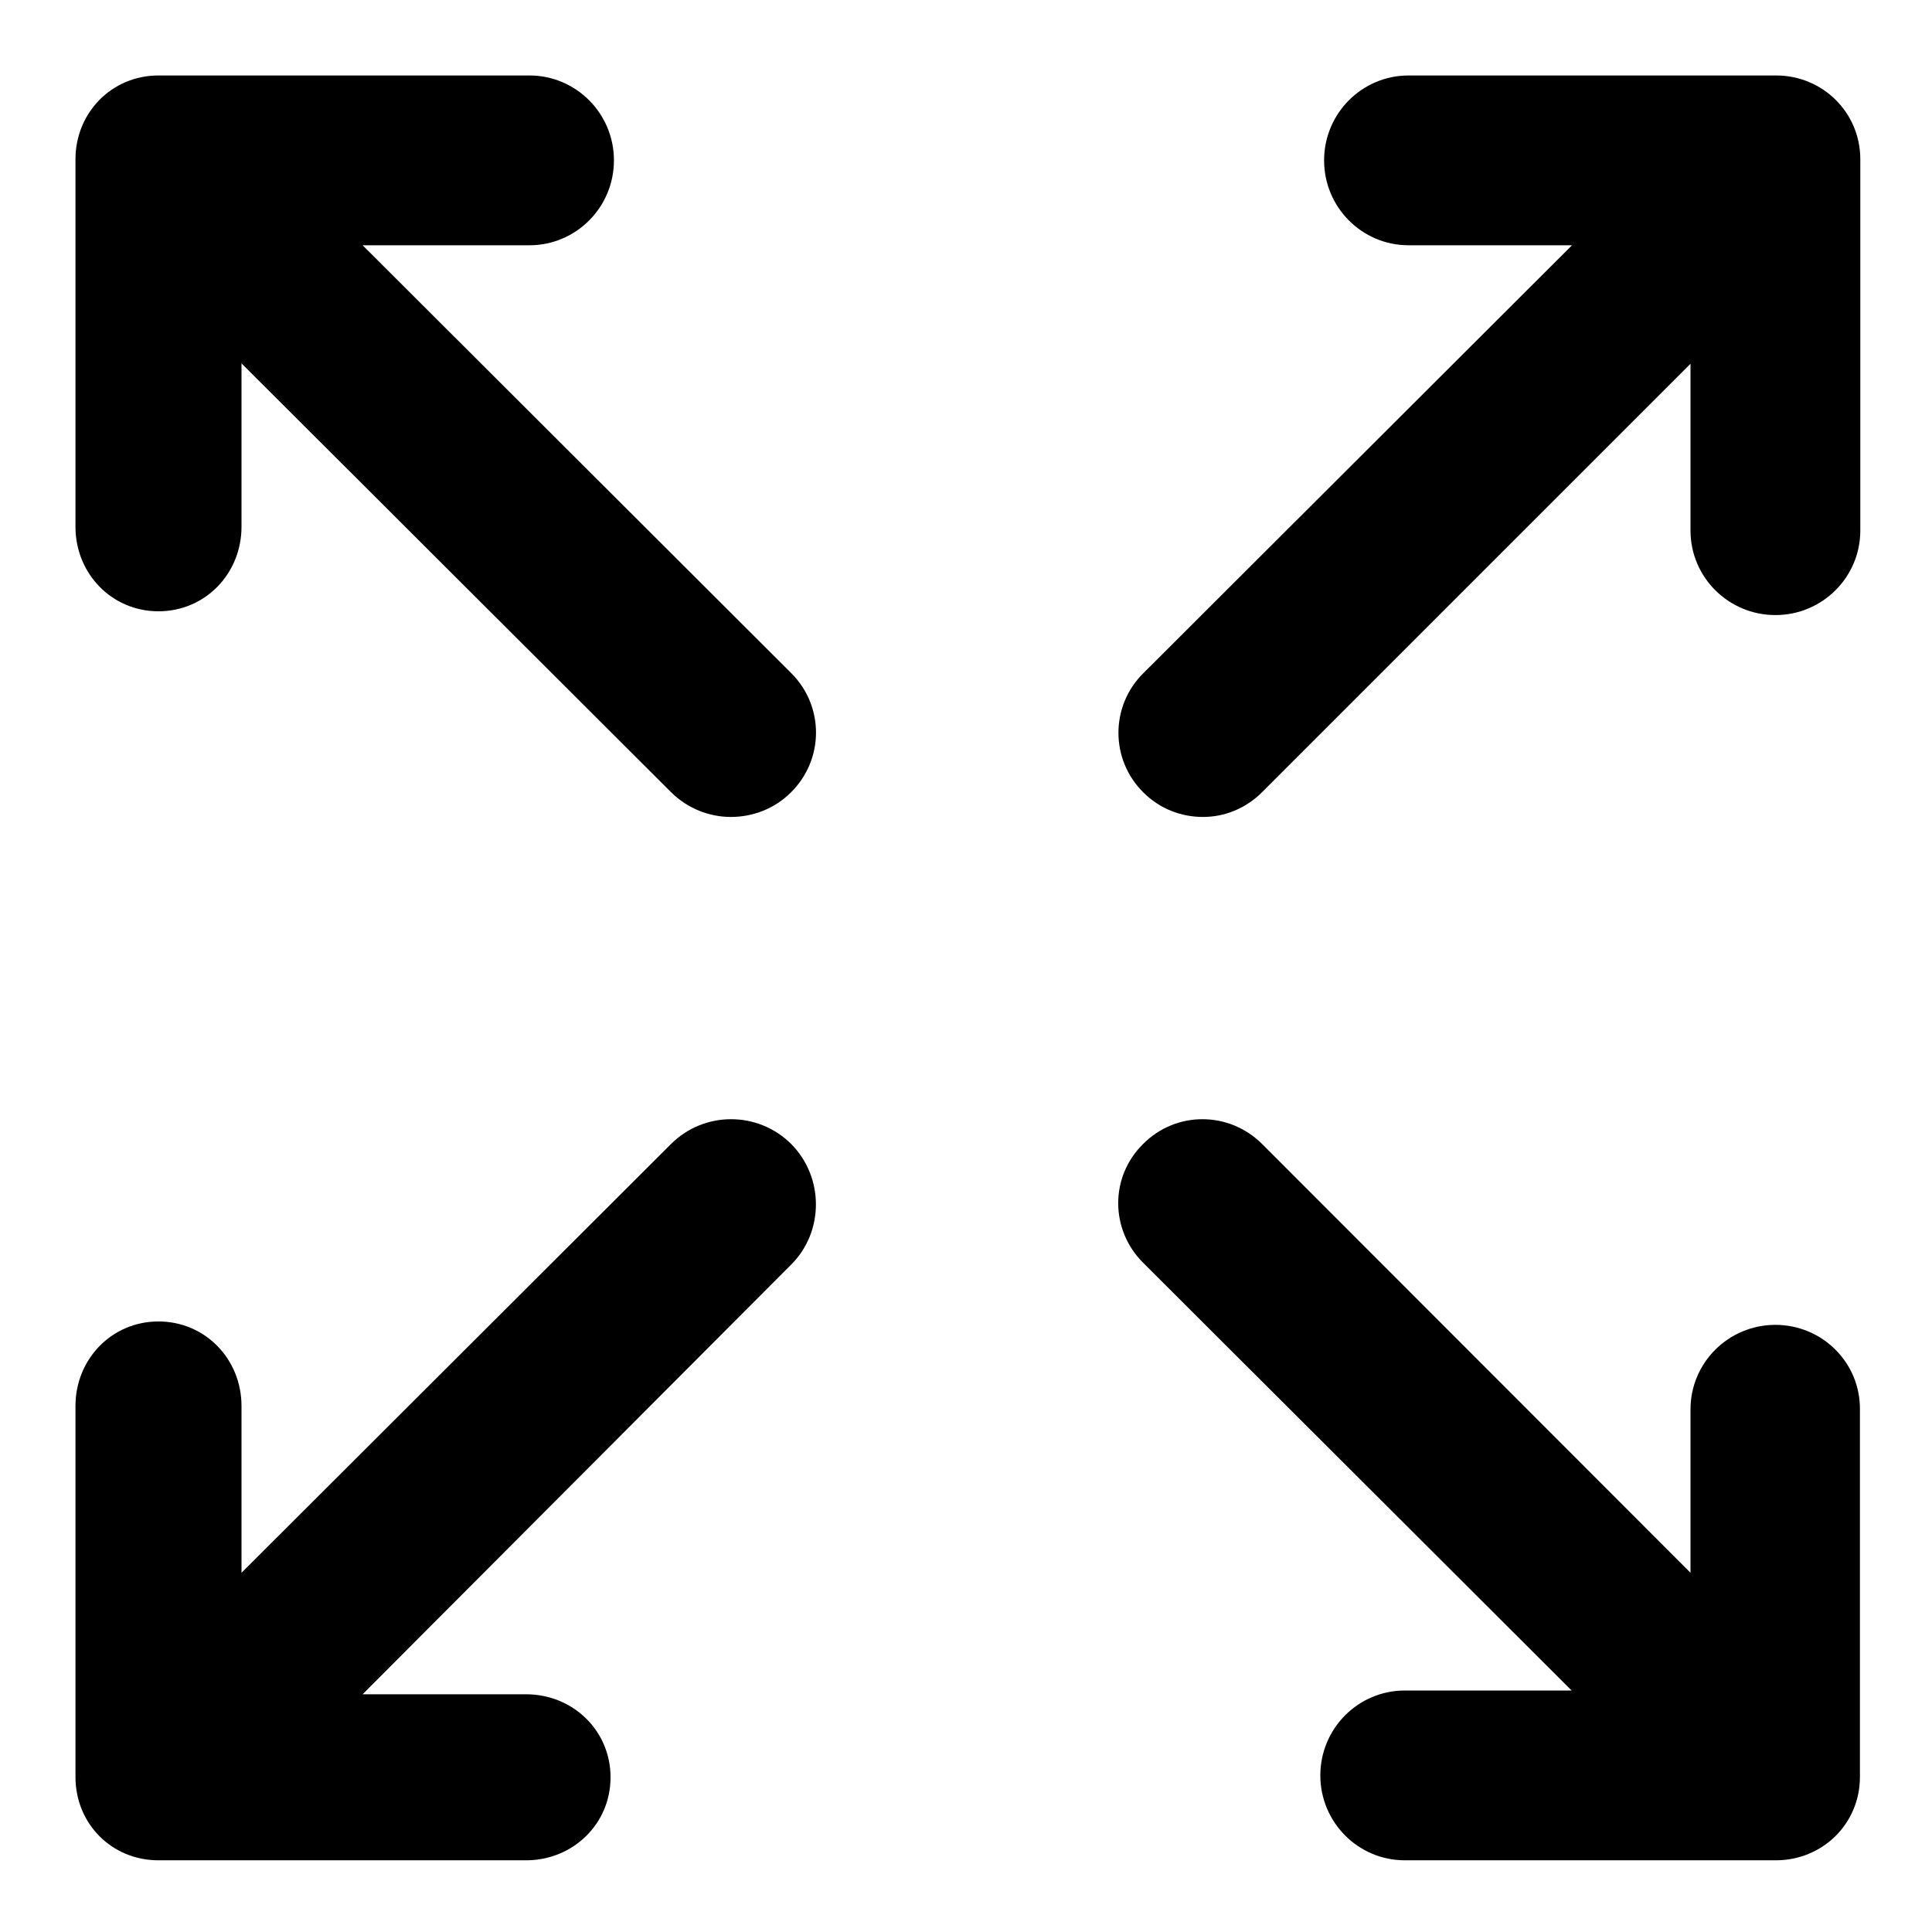
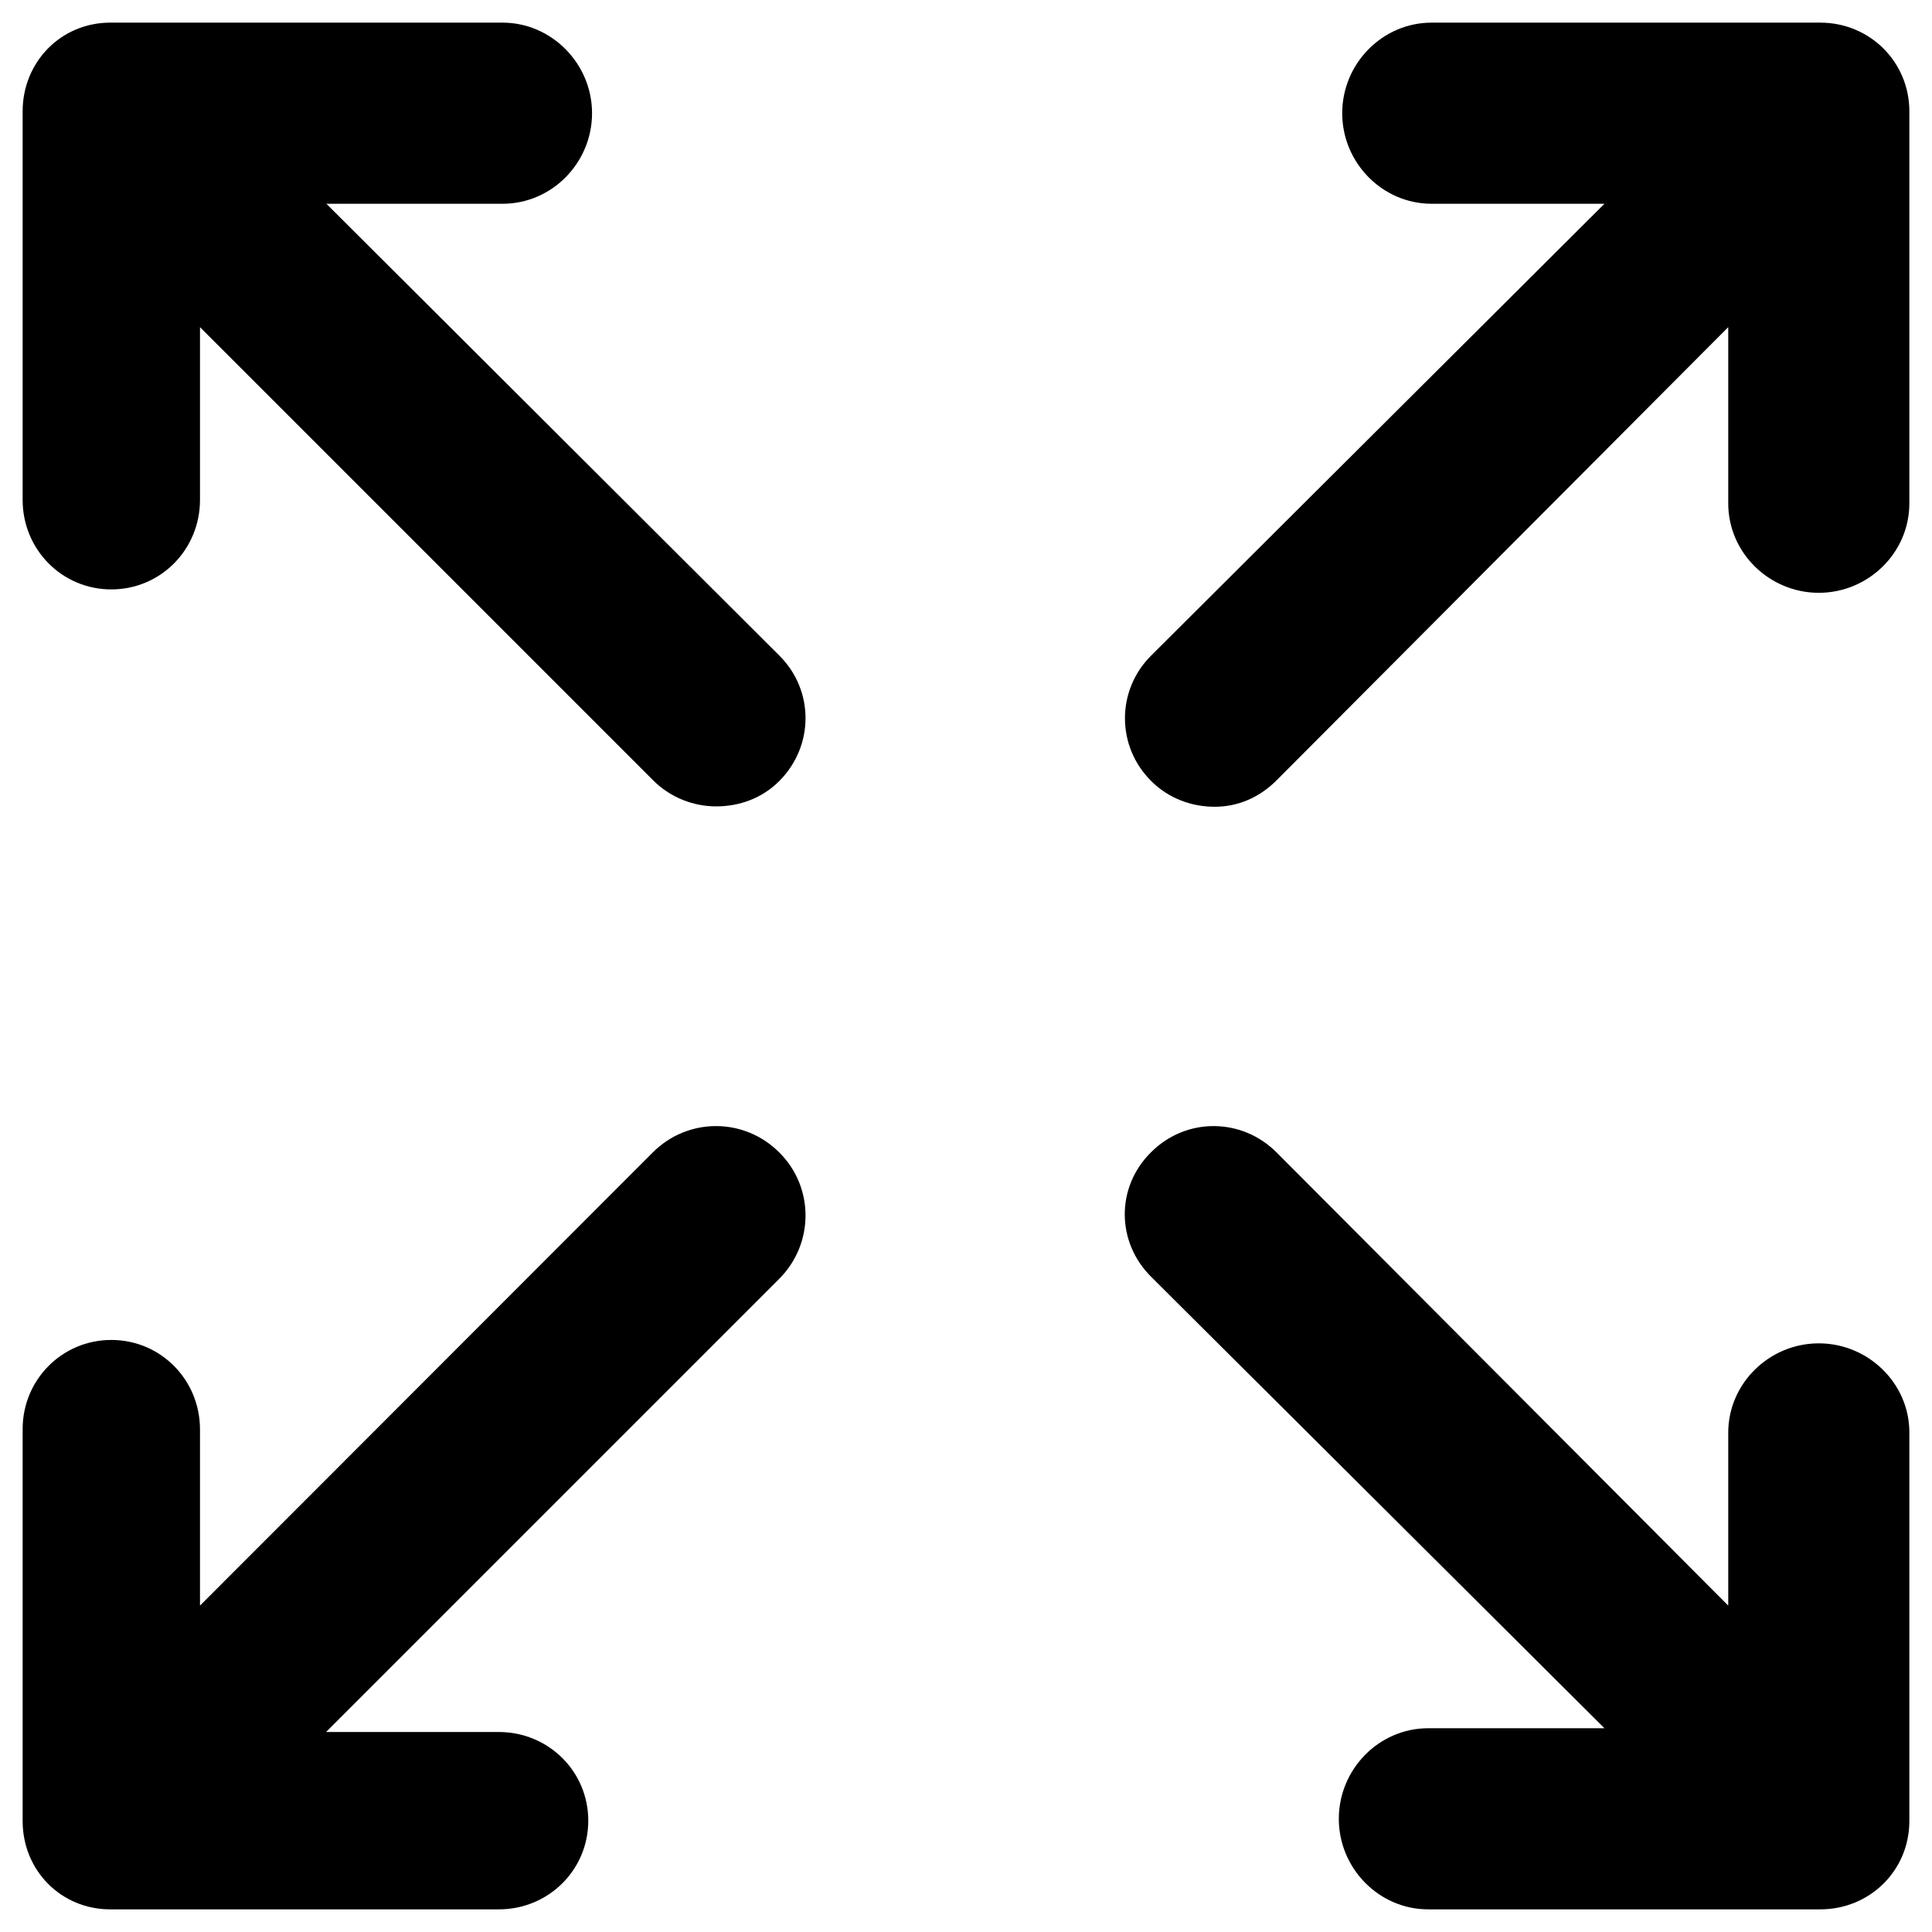
<svg xmlns="http://www.w3.org/2000/svg" version="1.1" x="0px" y="0px" viewBox="0 0 512 512" enable-background="new 0 0 512 512" xml:space="preserve">
  <g id="Layer_1">
-     <path d="M209.7,178.4L96.1,65h44.2c12.4,0,22.4-10.1,22.4-22.5S152.7,20,140.3,20H42c-12.4,0-22,9.9-22,22.2v97.4   c0,12.4,9.6,22.4,22,22.4s22-10,22-22.4V96.3l113.8,113.6c4.4,4.4,10.2,6.6,15.9,6.6s11.5-2.1,15.9-6.5   C218.4,201.3,218.5,187.2,209.7,178.4z" />
-     <path d="M470.7,20h-97.4c-12.4,0-22.4,10.1-22.4,22.5s10,22.5,22.4,22.5h43.3L303,178.4c-8.8,8.7-8.8,22.9,0,31.6   c4.4,4.4,10.1,6.5,15.8,6.5c5.7,0,11.3-2.2,15.7-6.6L448,96.4v44.2c0,12.4,10.1,22.4,22.5,22.4s22.5-10,22.5-22.4V42.2   C493,29.8,483,20,470.7,20z" />
-     <path d="M470.5,351.1c-12.4,0-22.5,10-22.5,22.4v43.3L334.5,303.2c-8.8-8.8-22.9-8.8-31.6,0c-8.8,8.7-8.7,22.7,0,31.4L416.5,448   h-44.2c-12.4,0-22.4,10.1-22.4,22.5s10,22.5,22.4,22.5h98.3c12.4,0,22.3-9.7,22.3-22.1v-97.4C493,361.1,482.9,351.1,470.5,351.1z" />
-     <path d="M209.7,303.2c-8.8-8.8-23.1-8.8-31.9,0L64,416.8v-44.2c0-12.4-9.6-22.4-22-22.4s-22,10-22,22.4v98.3   c0,12.4,9.6,22.1,22,22.1h97.4c12.4,0,22.4-9.6,22.4-22s-10-22-22.4-22H96.1l113.6-113.9C218.4,326.4,218.4,312,209.7,303.2z" />
+     <g>
+       <path d="M206.5,173.7L86.5,54h46.7c13.1,0,23.7-10.9,23.7-24S146.2,6,133.2,6H29.2C16.2,6,6,16.4,6,29.5v103    c0,13.1,10.4,23.7,23.5,23.7S53,145.6,53,132.5V86.7l120.1,120.1c4.6,4.6,10.7,6.9,16.7,6.9c6.1,0,12.1-2.1,16.7-6.7    C215.8,197.7,215.8,182.9,206.5,173.7z" />
+       <path d="M482.4,6h-103c-13.1,0-23.7,10.9-23.7,24s10.6,24,23.7,24h45.8L305.1,173.7c-9.3,9.2-9.3,24.1,0,33.3    c4.6,4.6,10.7,6.8,16.8,6.8c6.1,0,11.8-2.4,16.4-7L458,86.7v46.7c0,13.1,10.9,23.7,24,23.7c13.1,0,24-10.6,24-23.7V29.5    C506,16.4,495.5,6,482.4,6z" />
+       <path d="M482,356c-13.1,0-24,10.6-24,23.7v45.8L338.3,305.4c-9.3-9.3-24.1-9.3-33.3,0c-9.3,9.2-9.2,23.8,0.1,33L425.2,458h-46.7    c-13.1,0-23.7,10.9-23.7,24s10.6,24,23.7,24h103.9c13.1,0,23.6-10.3,23.6-23.4v-103C506,366.6,495.1,356,482,356z" />
+       <path d="M206.5,305.4c-9.3-9.3-24.2-9.3-33.5,0L53,425.5v-46.7c0-13.1-10.4-23.7-23.5-23.7S6,365.7,6,378.7v103.9    C6,495.7,16.2,506,29.2,506h103c13.1,0,23.7-10.4,23.7-23.5S145.3,459,132.2,459H86.4l120.1-120.1    C215.8,329.6,215.8,314.6,206.5,305.4z" />
+     </g>
  </g>
  <g id="Layer_2">
</g>
</svg>
